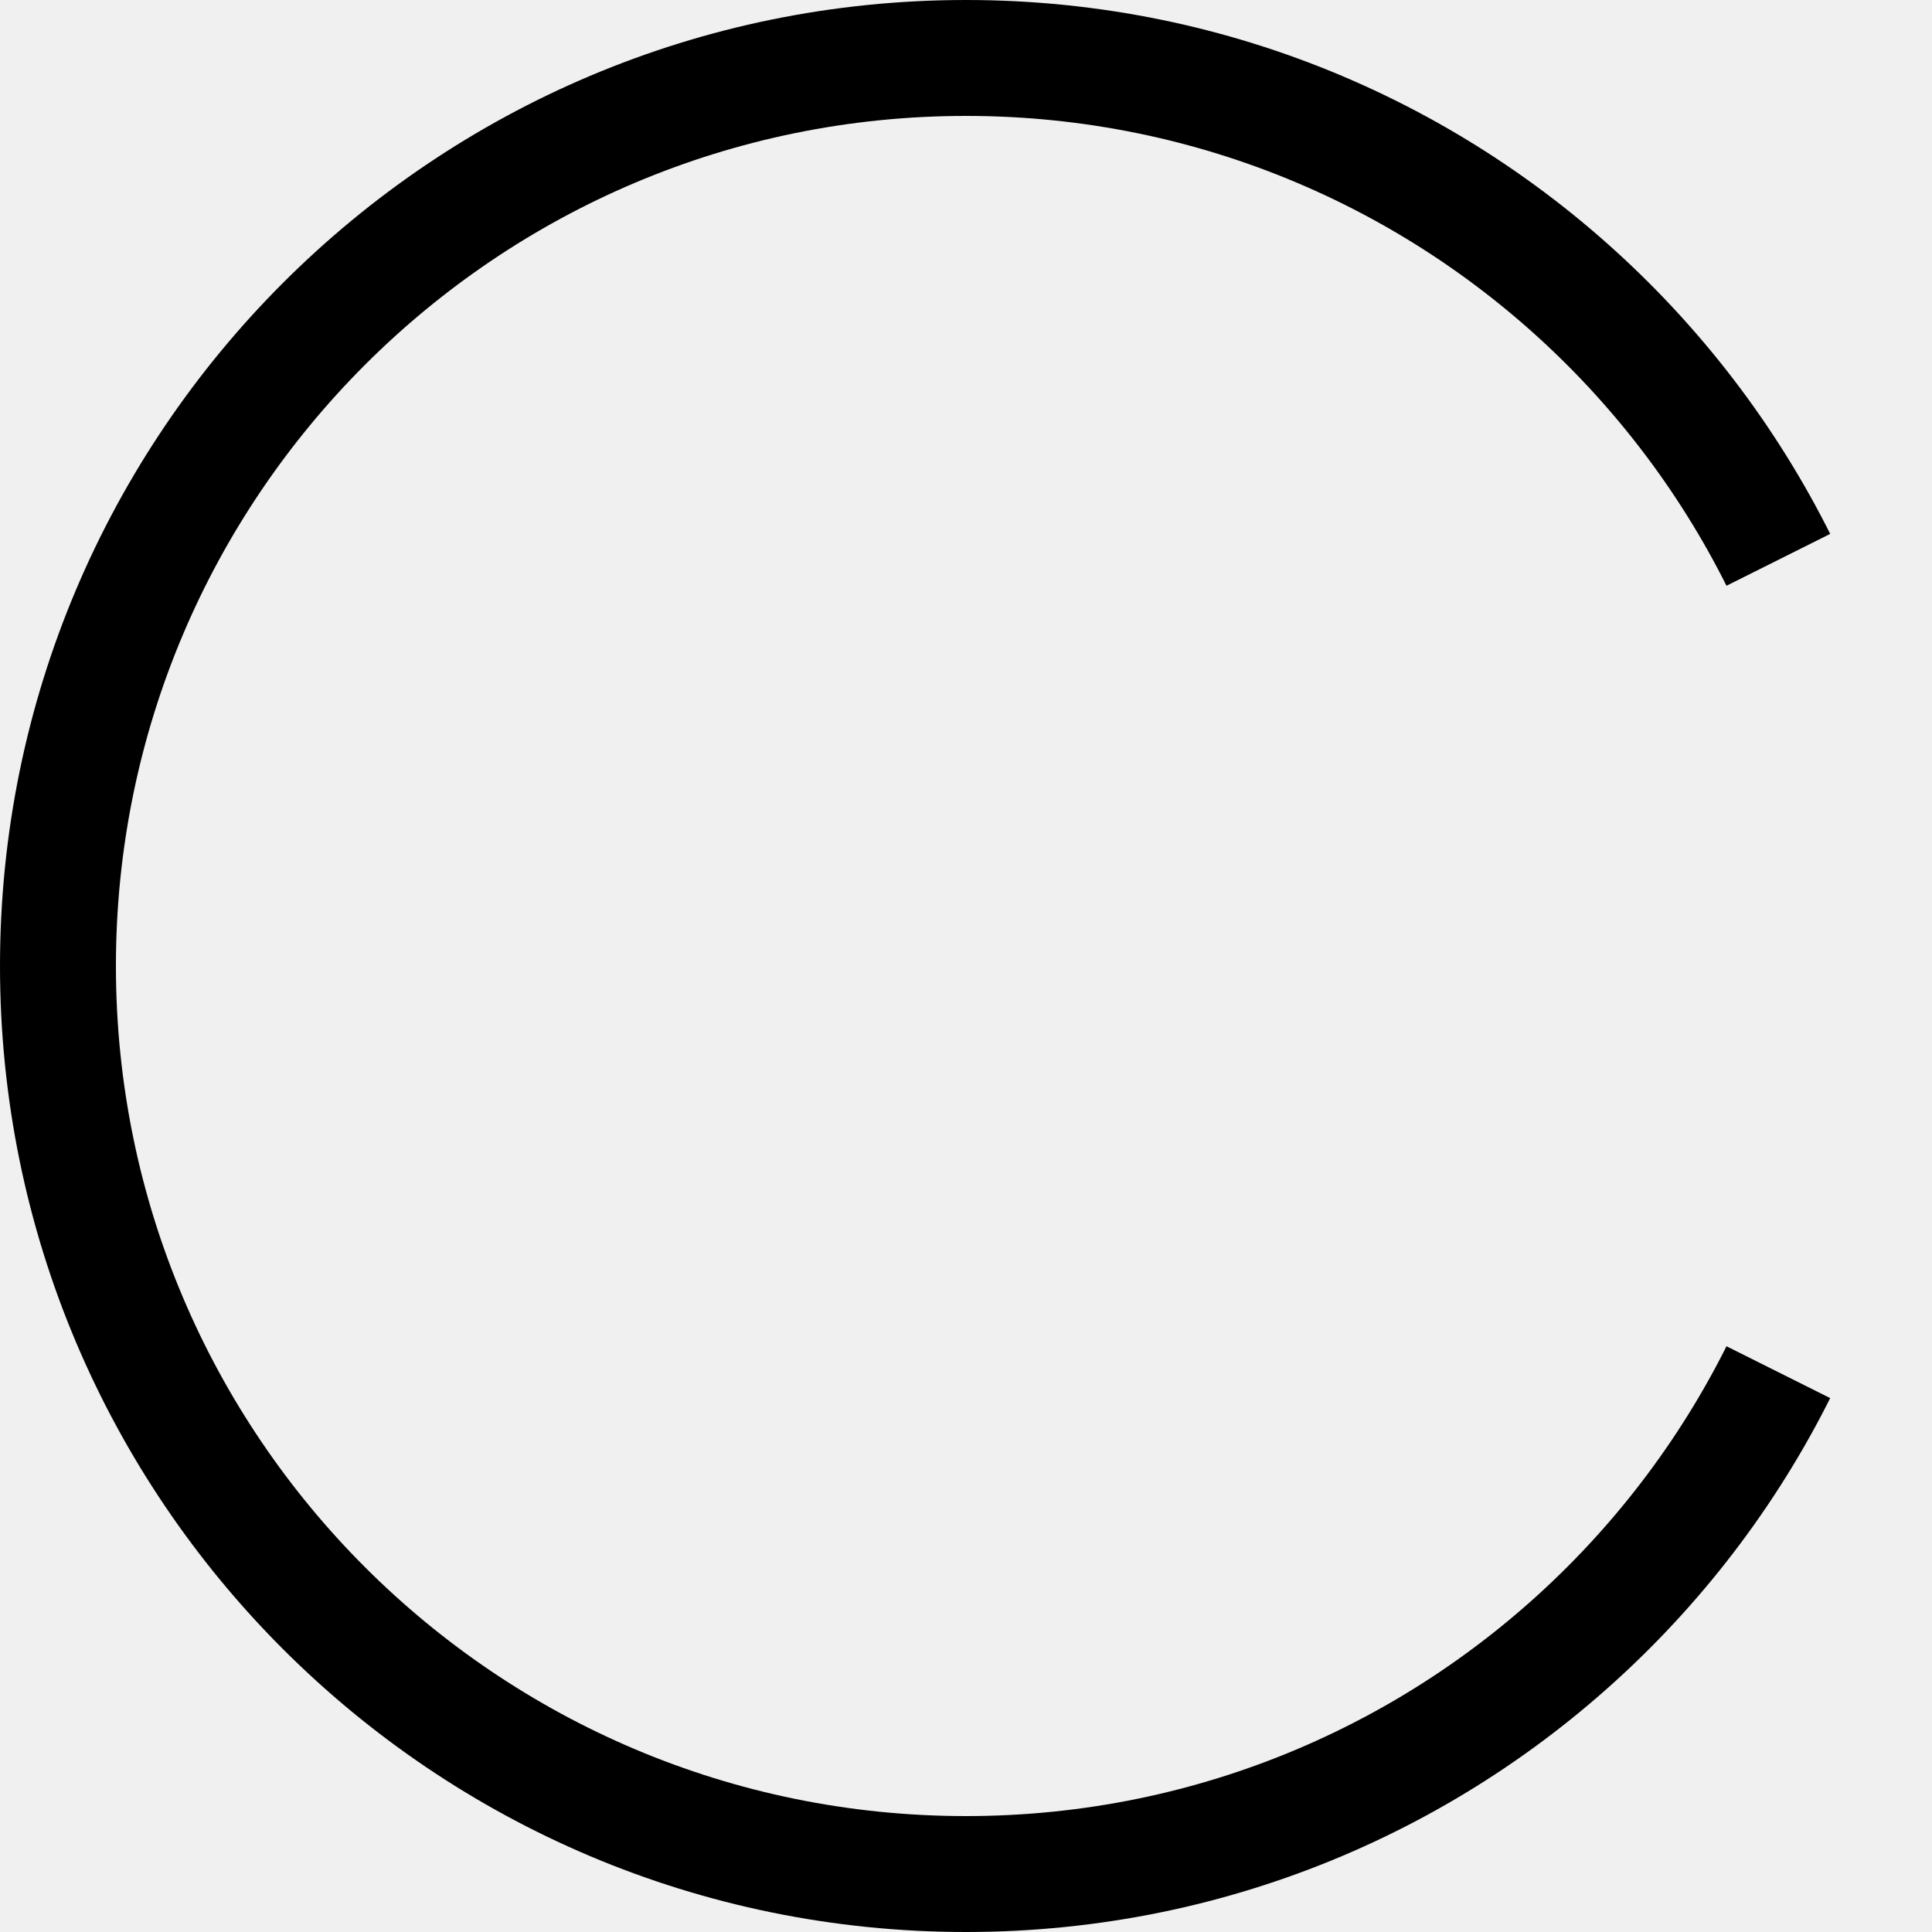
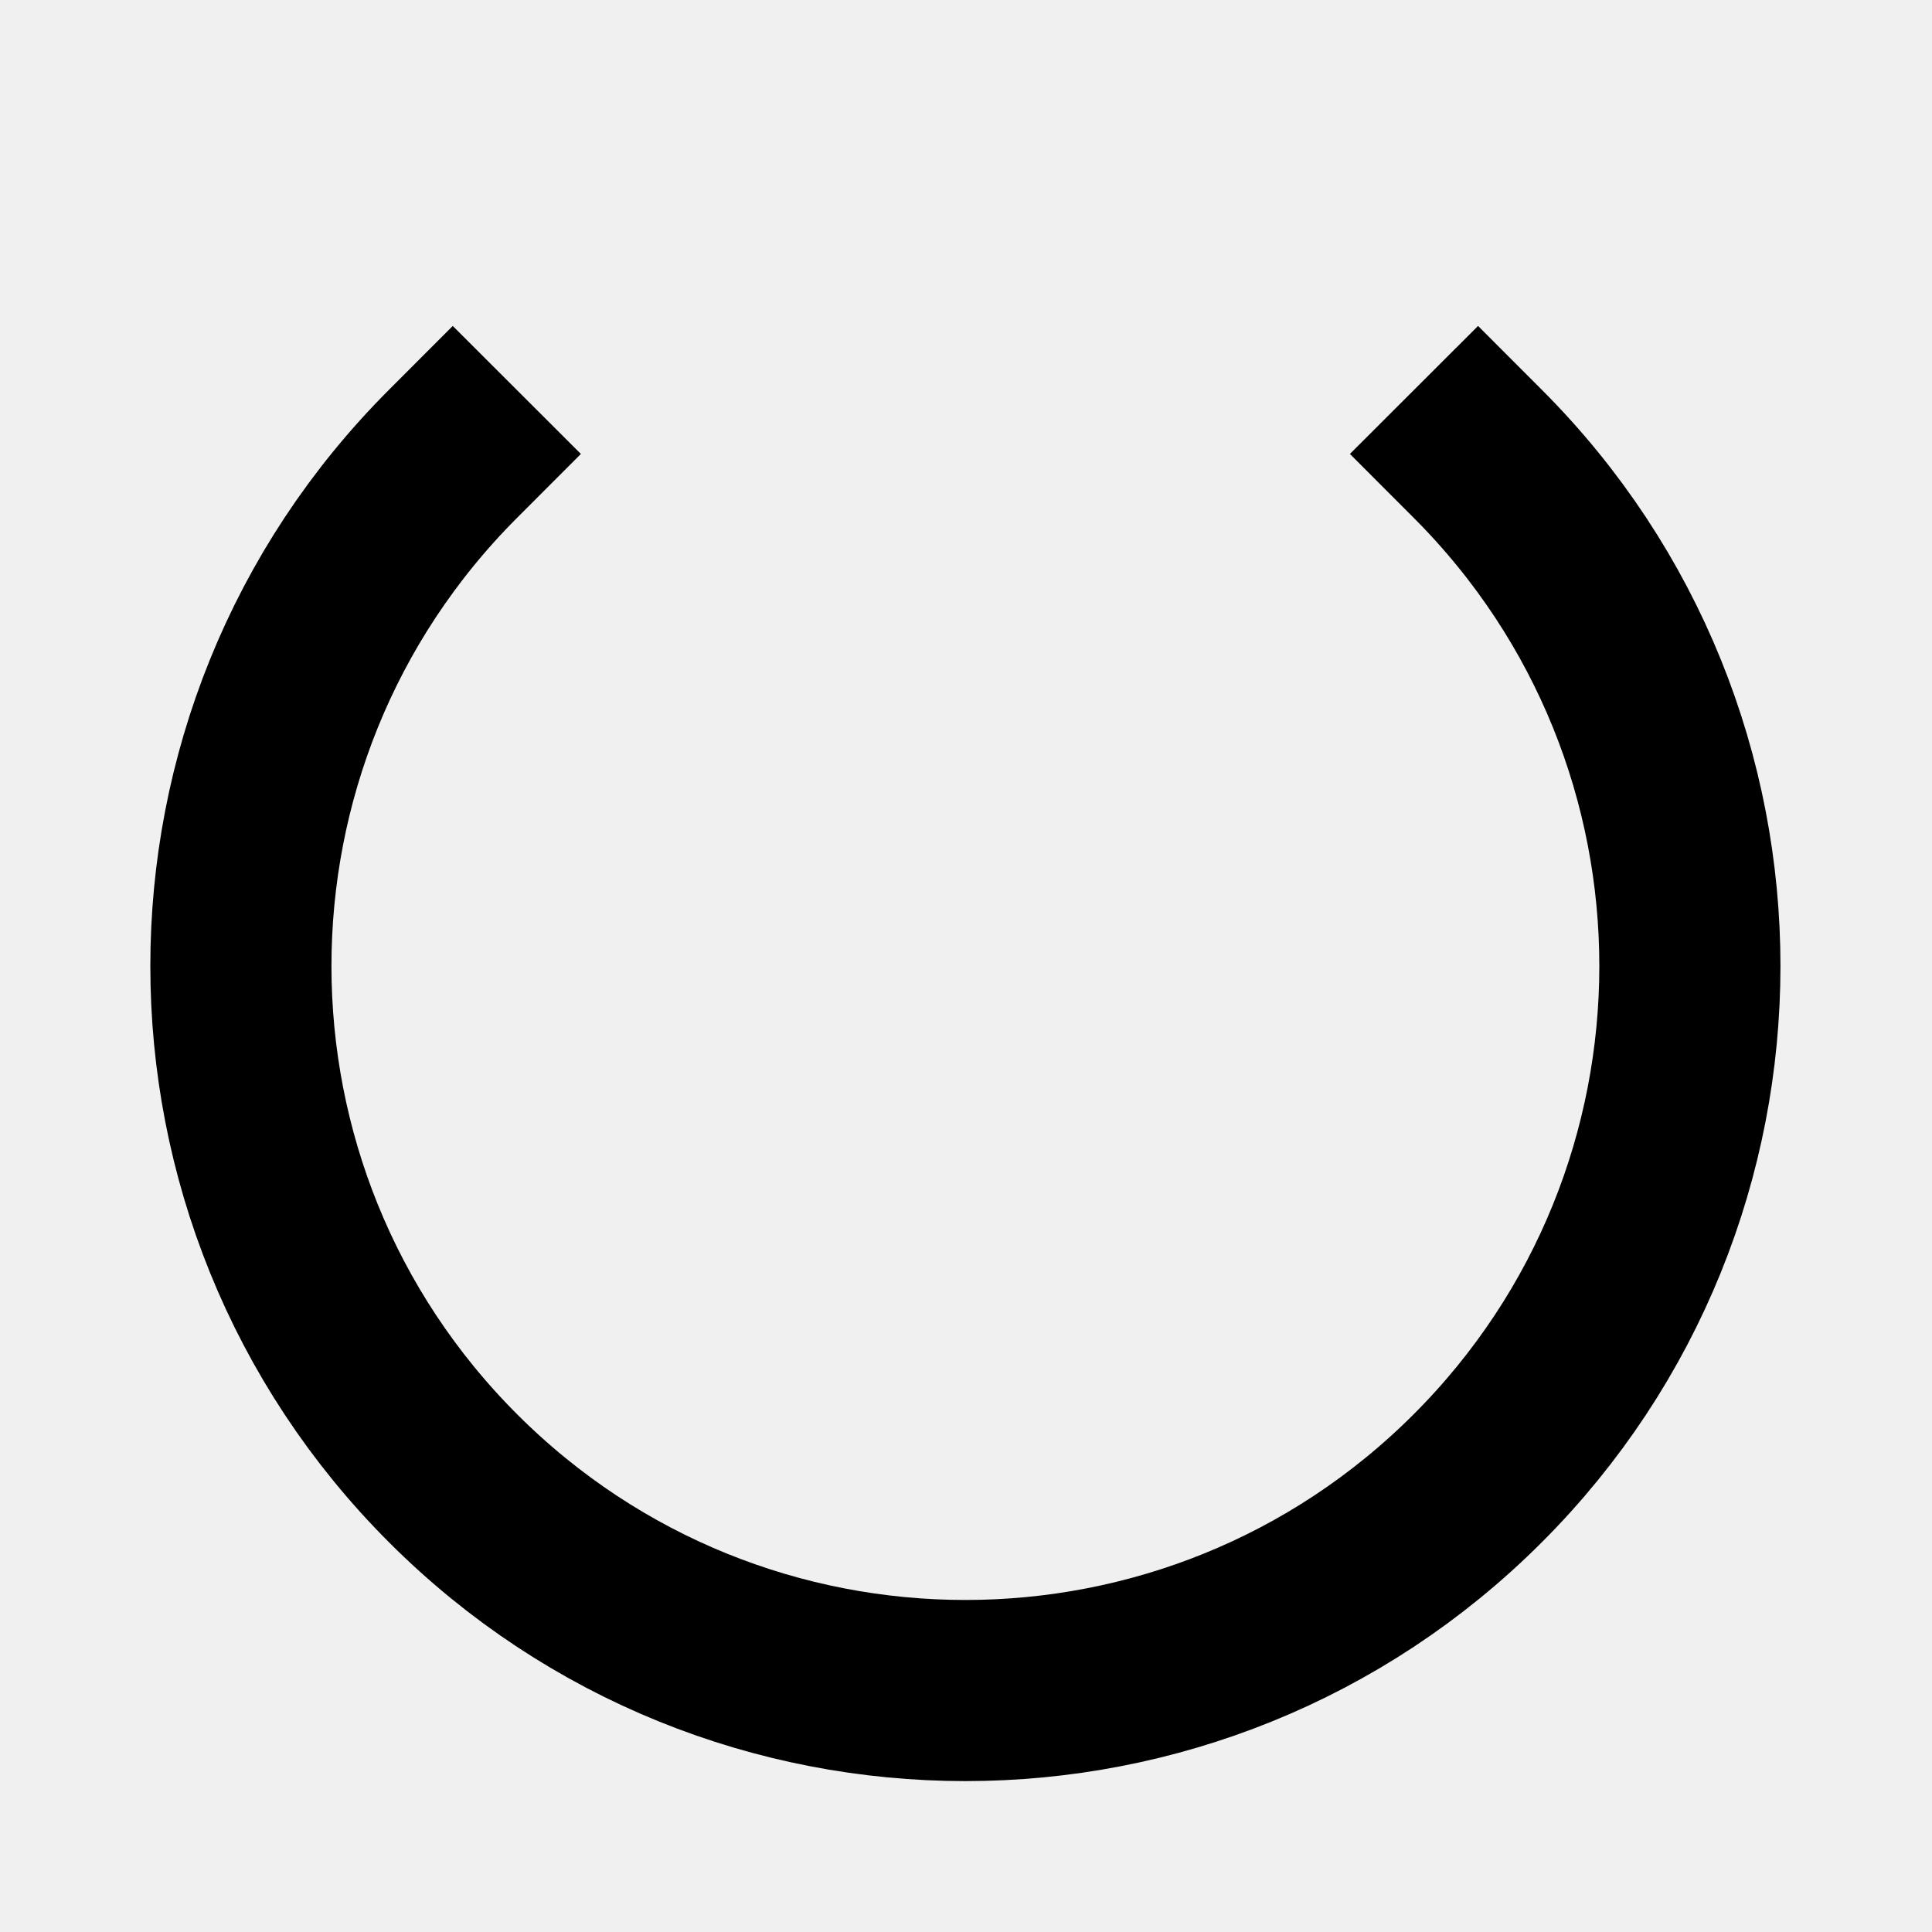
- <svg xmlns="http://www.w3.org/2000/svg" width="16" height="16" viewBox="0 0 100 100">
-   <defs>
-     <mask id="cut">
-       <rect width="100" height="100" fill="white" />
-       <circle r="44" cx="50" cy="50" fill="black" />
-       <polygon points="50,50 100,25 150,50 100,75" fill="black" style="stransform-origin: 50 50; animation: a 1333ms linear infinite">
-         <animateTransform attributeName="transform" type="rotate" from="0 50 50" to="360 50 50" dur="1333ms" repeatCount="indefinite" />
-       </polygon>
-     </mask>
-   </defs>
-   <circle r="50" cx="50" cy="50" mask="url(#cut)" />
+ <svg xmlns="http://www.w3.org/2000/svg" id="Layer_1" data-name="Layer 1" width="16" height="16" viewBox="0 0 16 16">
+   <rect width="16" height="16" style="fill:none" />
+   <path d="M12.24,3.76a6,6,0,1,1-8.49,0" style="fill:none;stroke:#000;stroke-linecap:square;stroke-miterlimit:10;stroke-width:1.5px" />
</svg>
